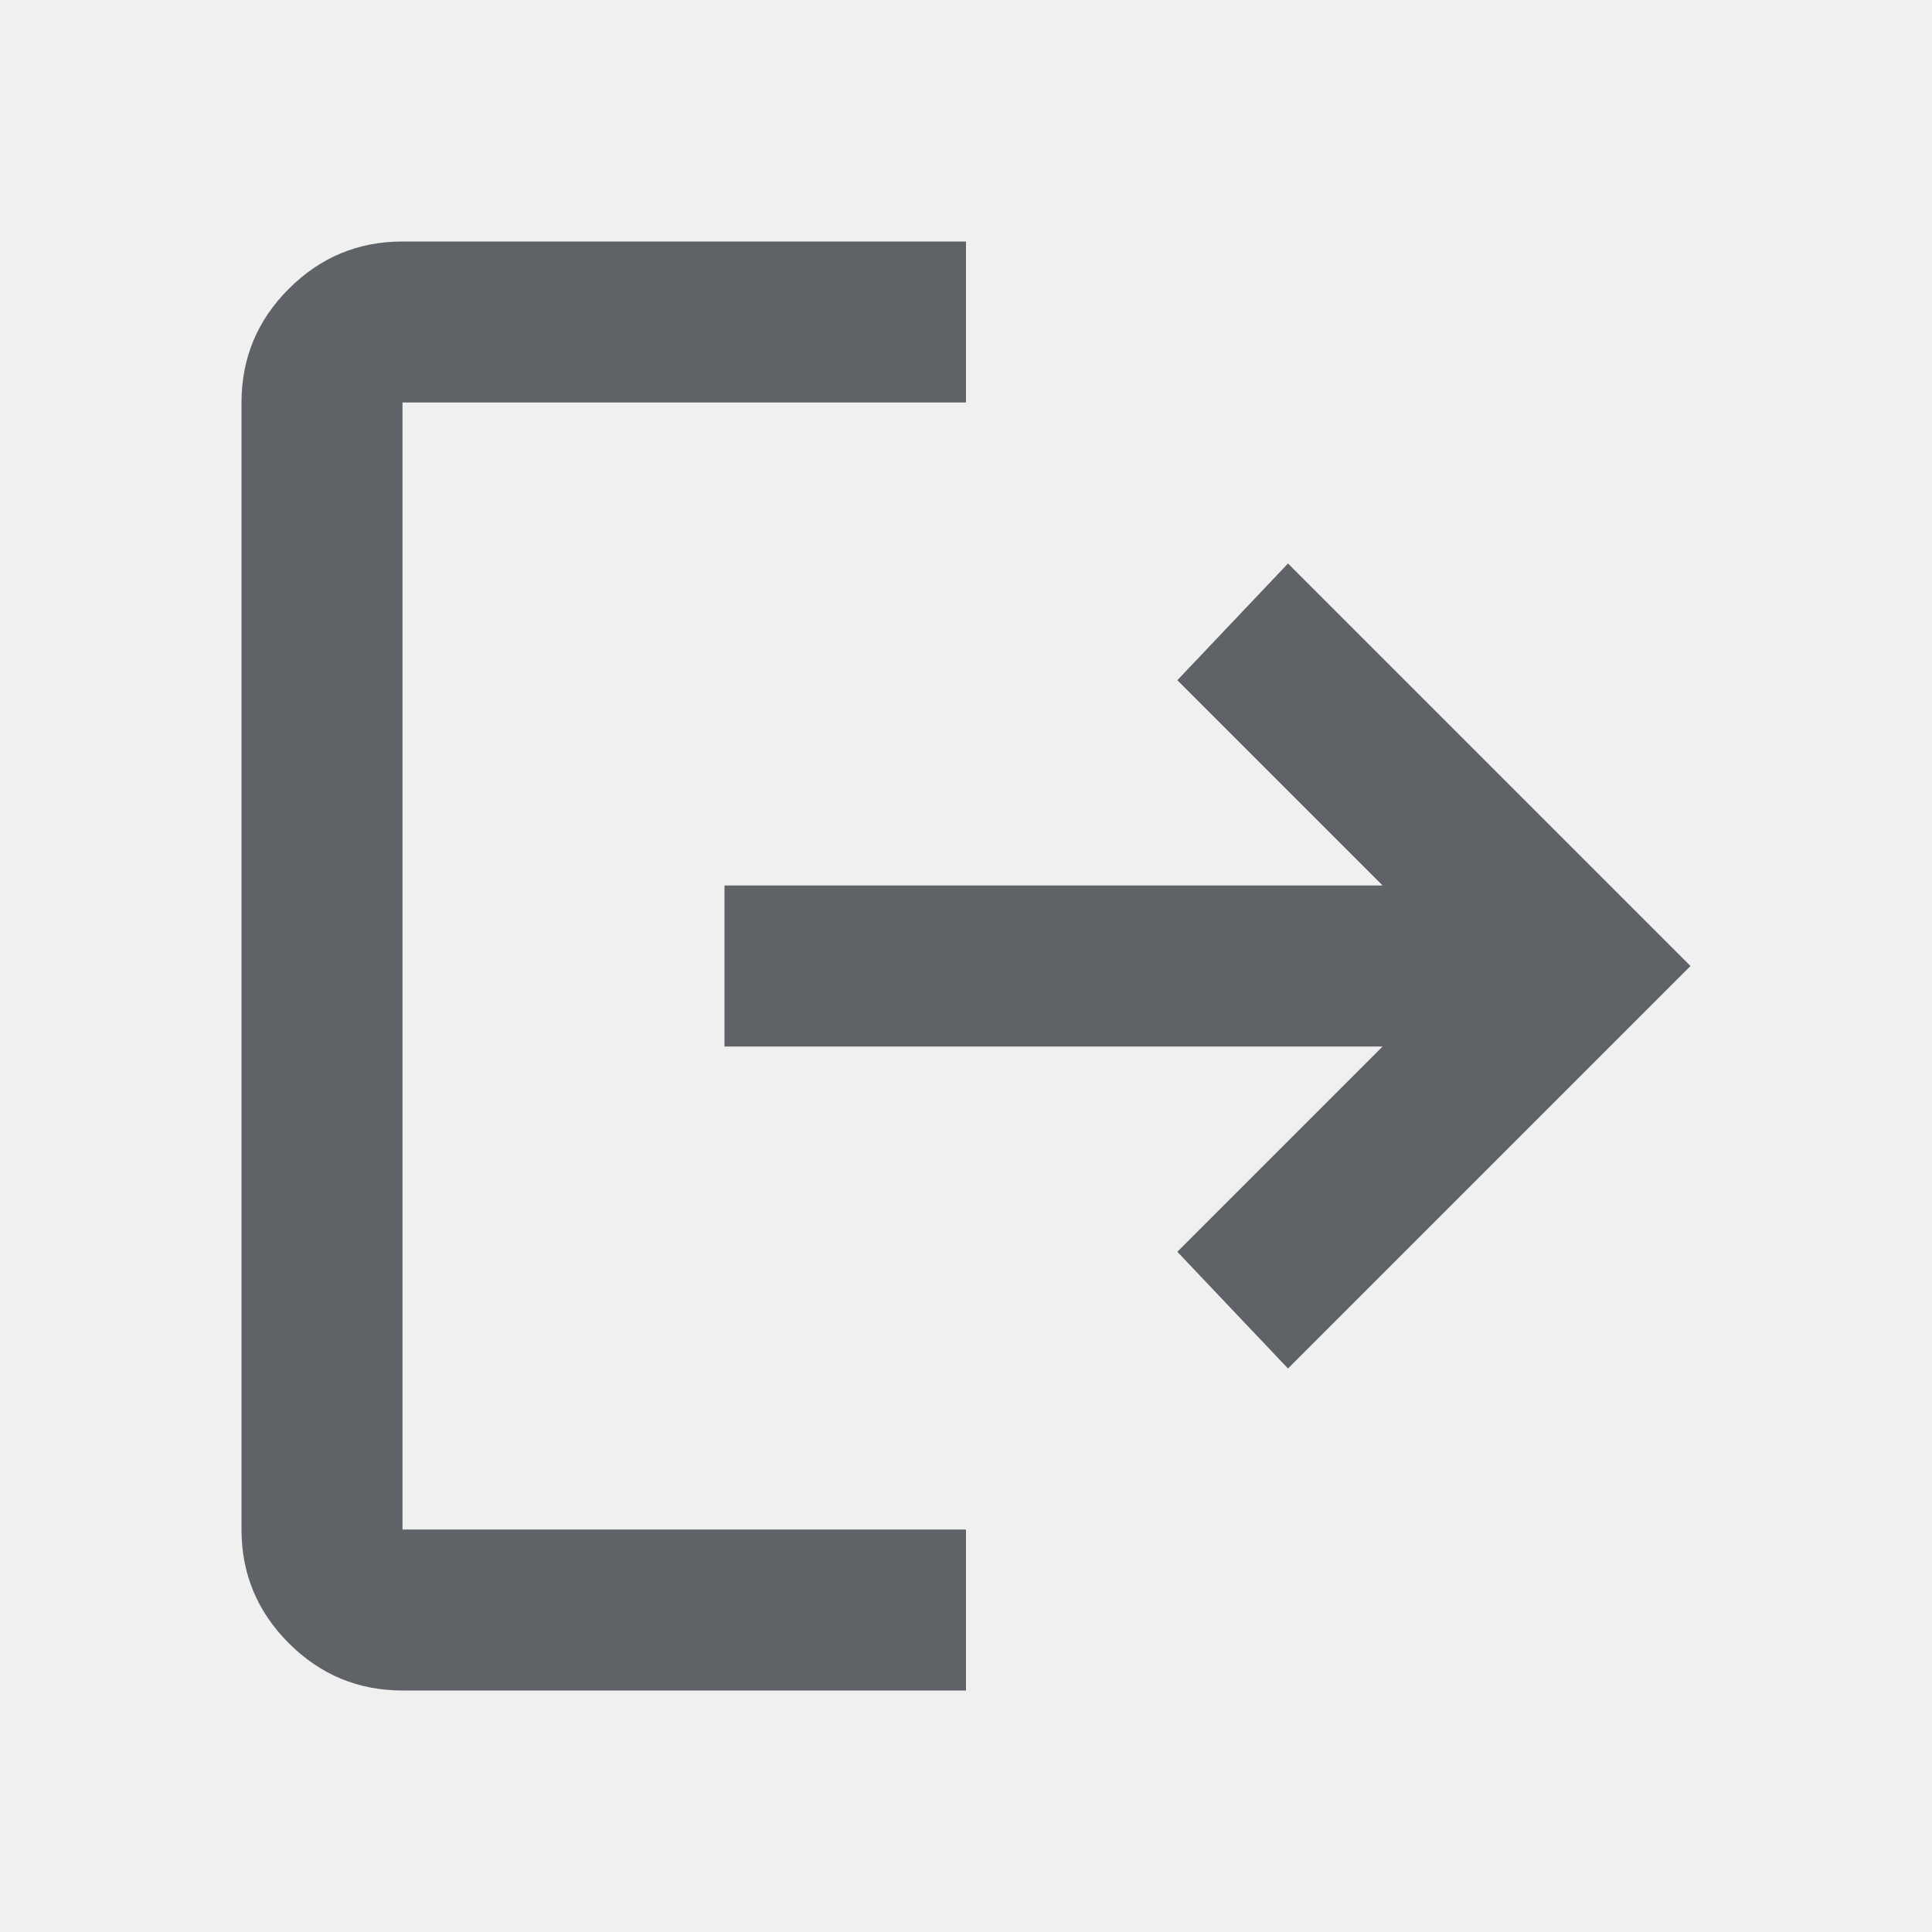
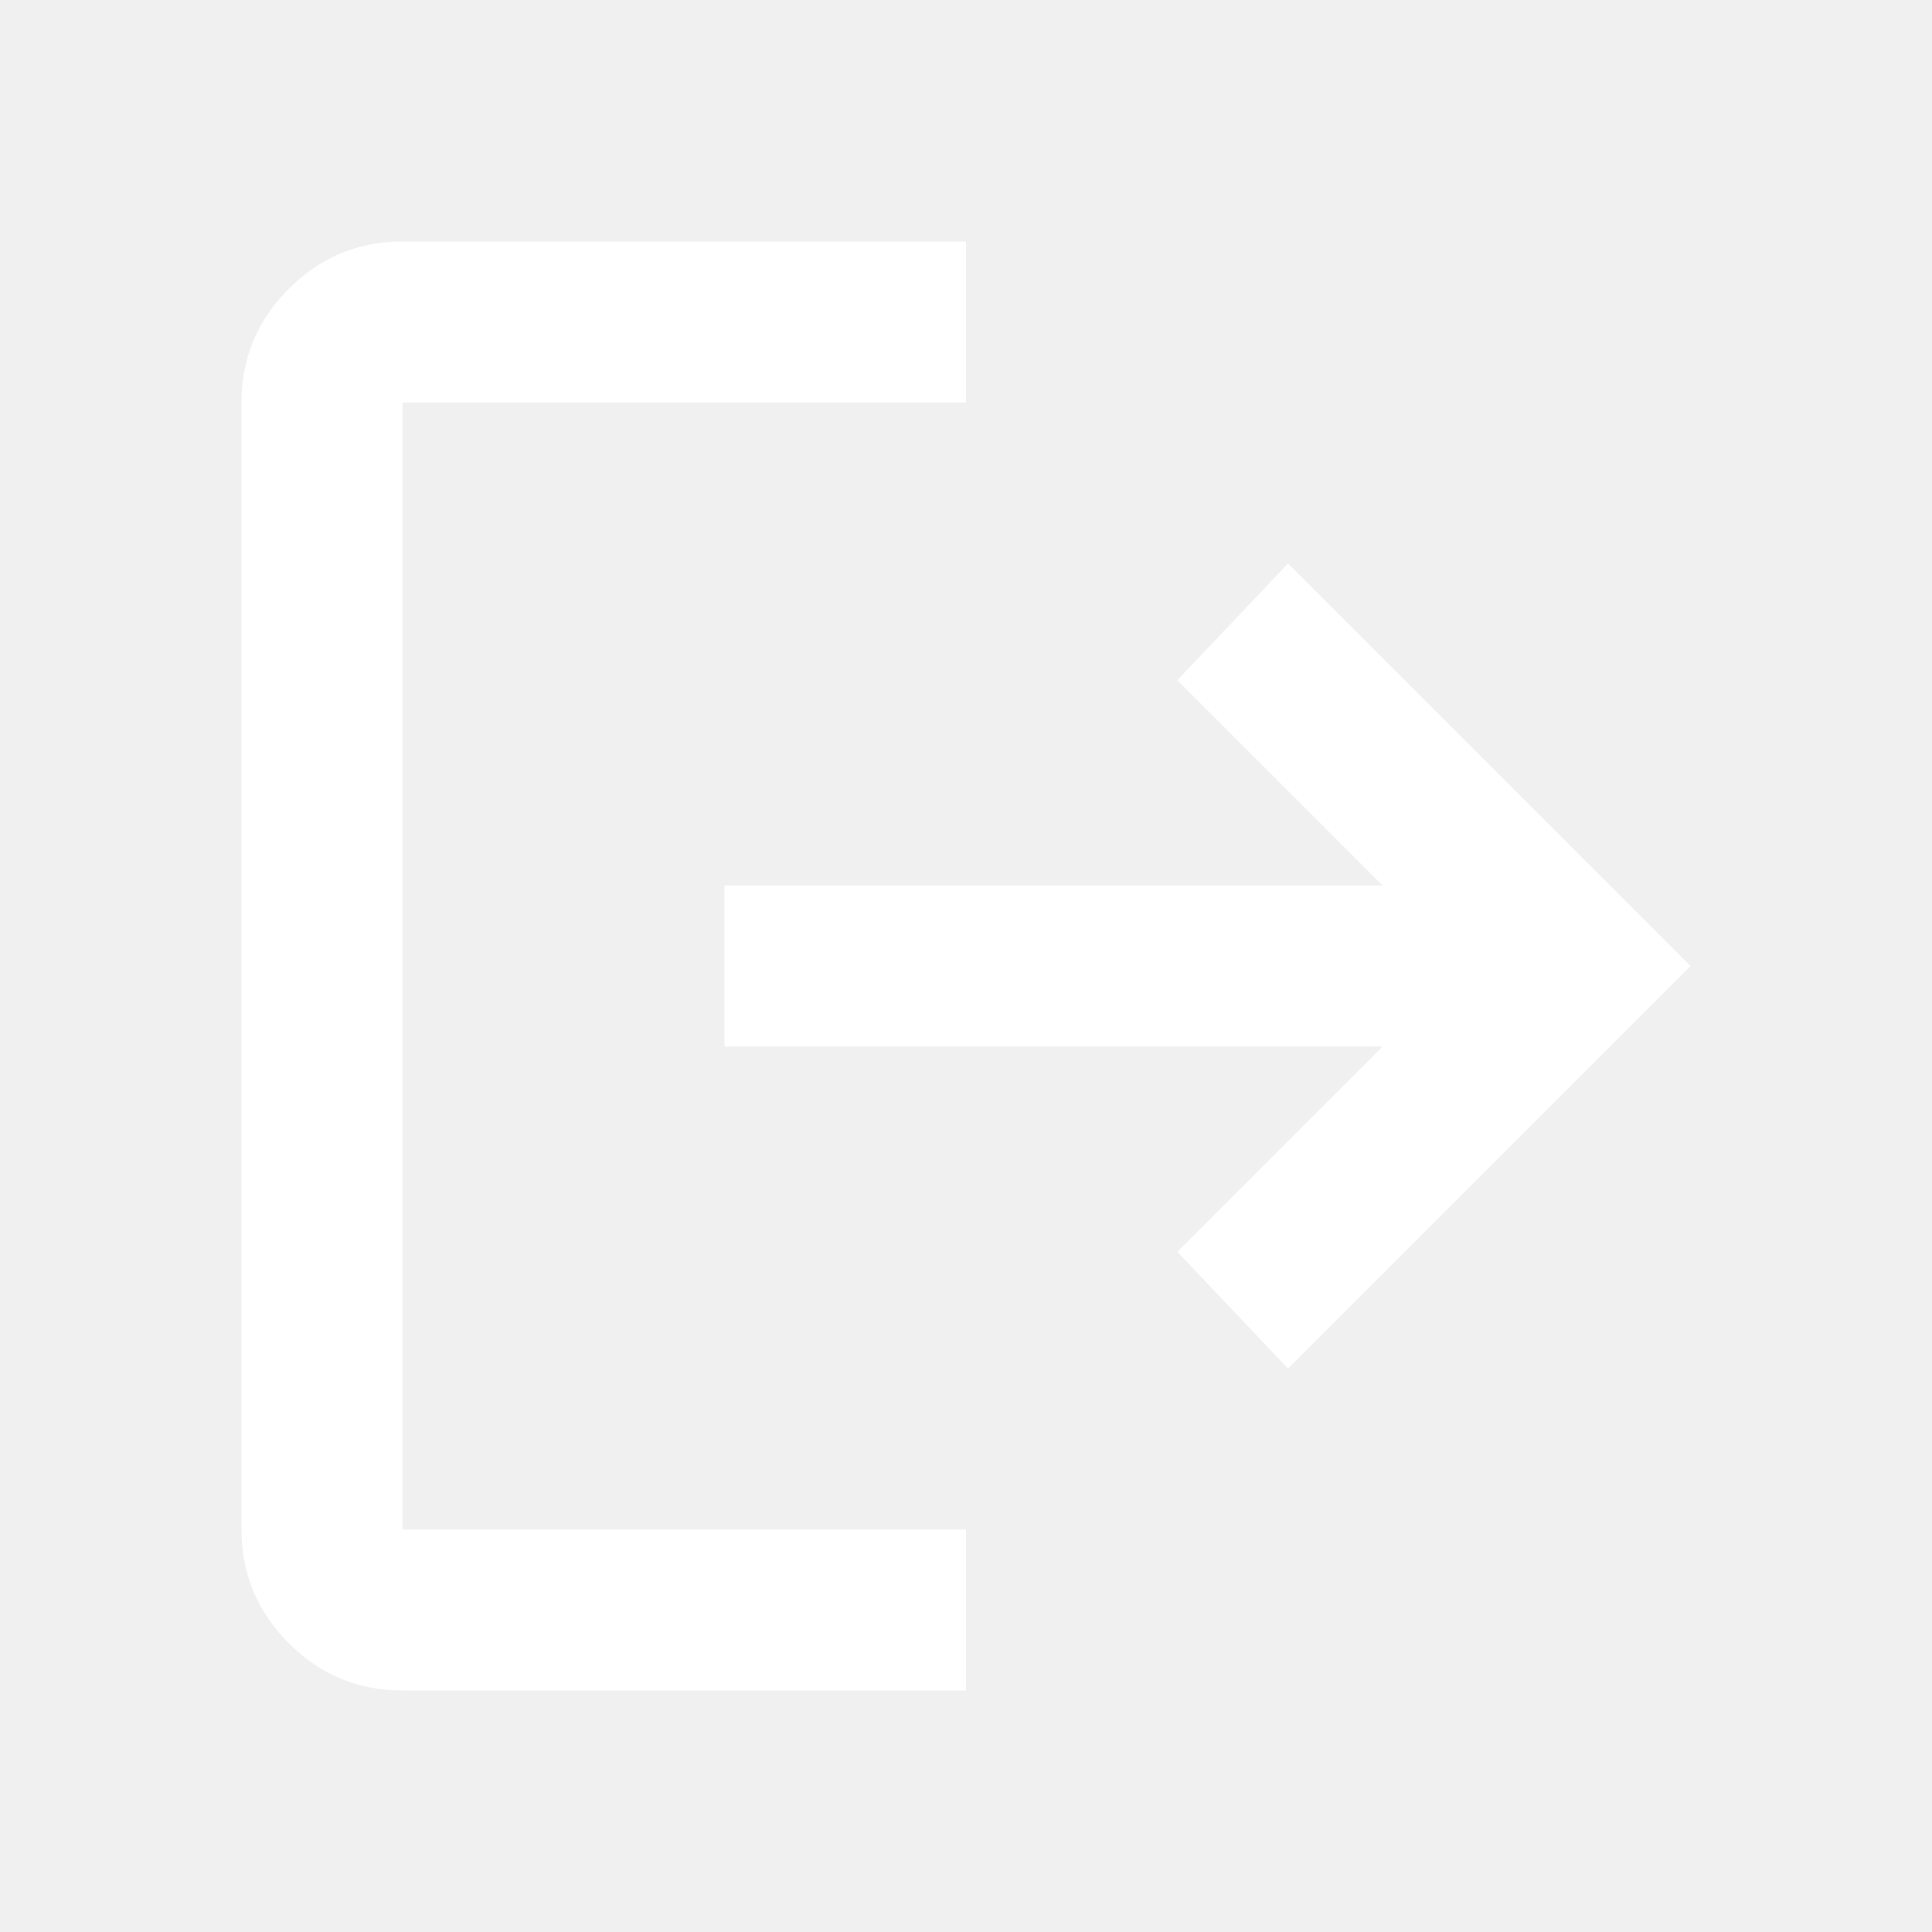
- <svg xmlns="http://www.w3.org/2000/svg" height="24px" viewBox="0 -960 960 960" width="24px" fill="#5f6368">
+ <svg xmlns="http://www.w3.org/2000/svg" height="24px" viewBox="0 -960 960 960" width="24px" fill="white">
  <path d="M200-120q-33 0-56.5-23.5T120-200v-560q0-33 23.5-56.5T200-840h280v80H200v560h280v80H200Zm440-160-55-58 102-102H360v-80h327L585-622l55-58 200 200-200 200Z" />
</svg>
